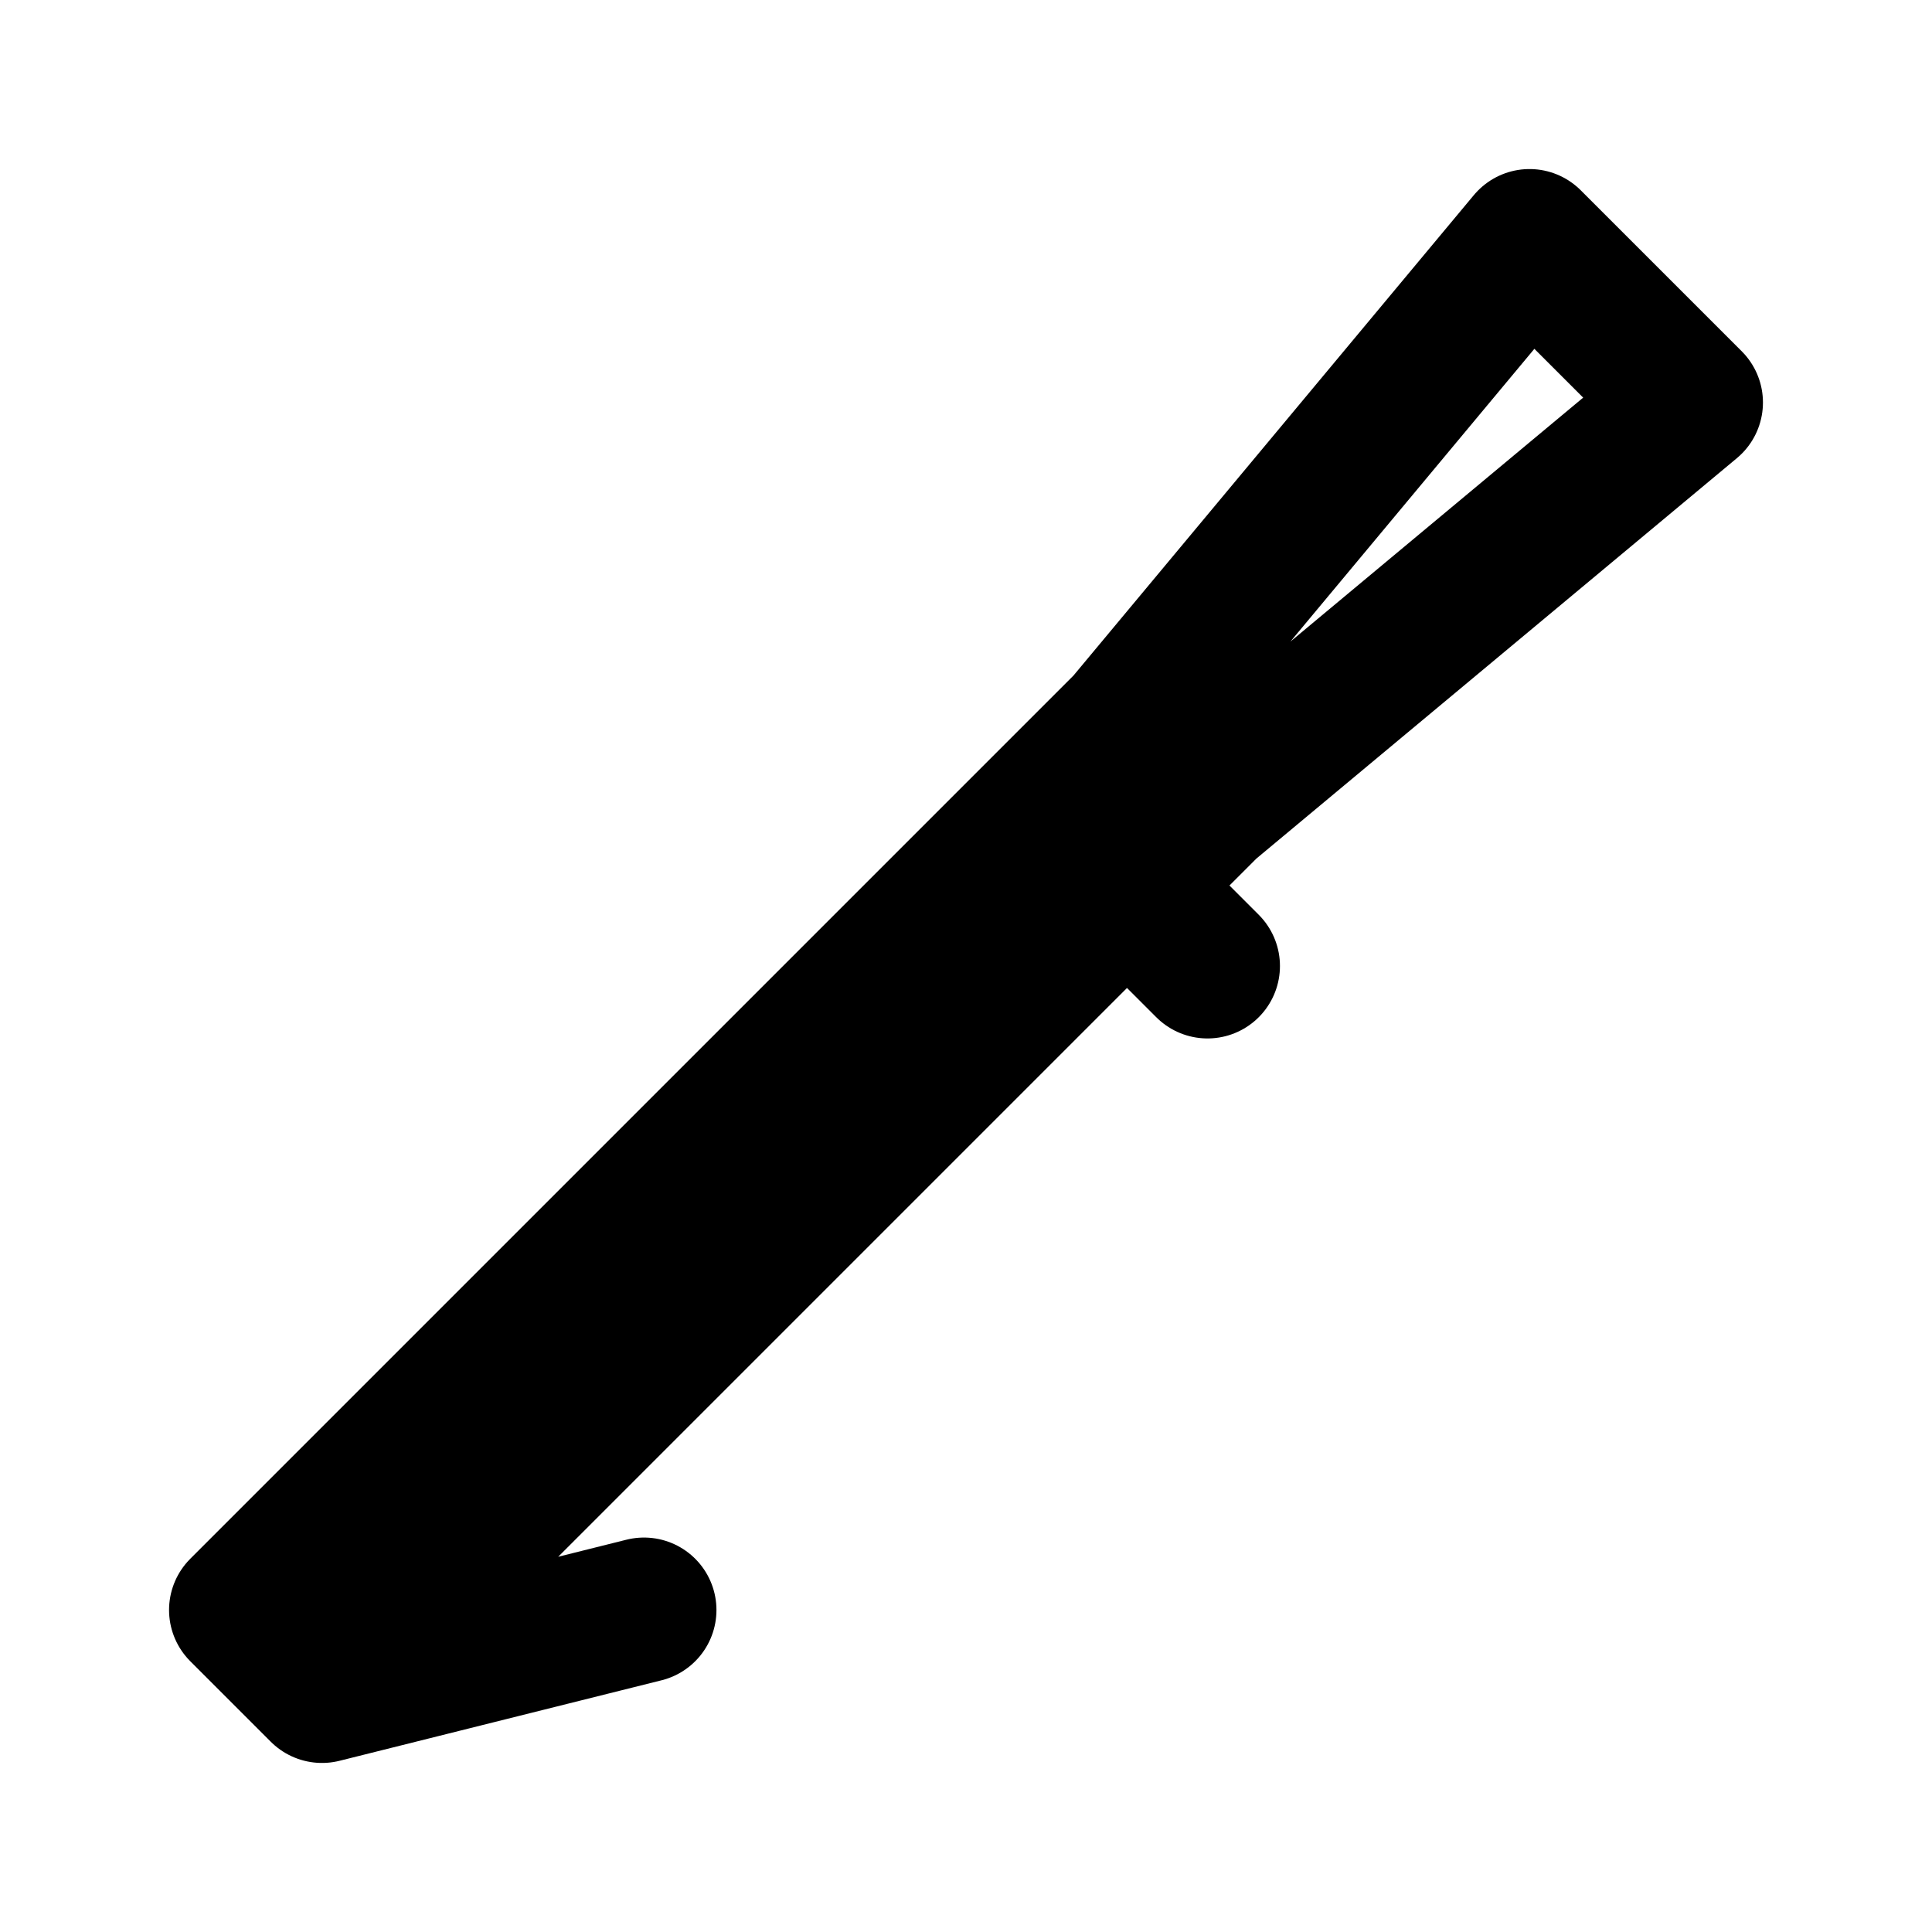
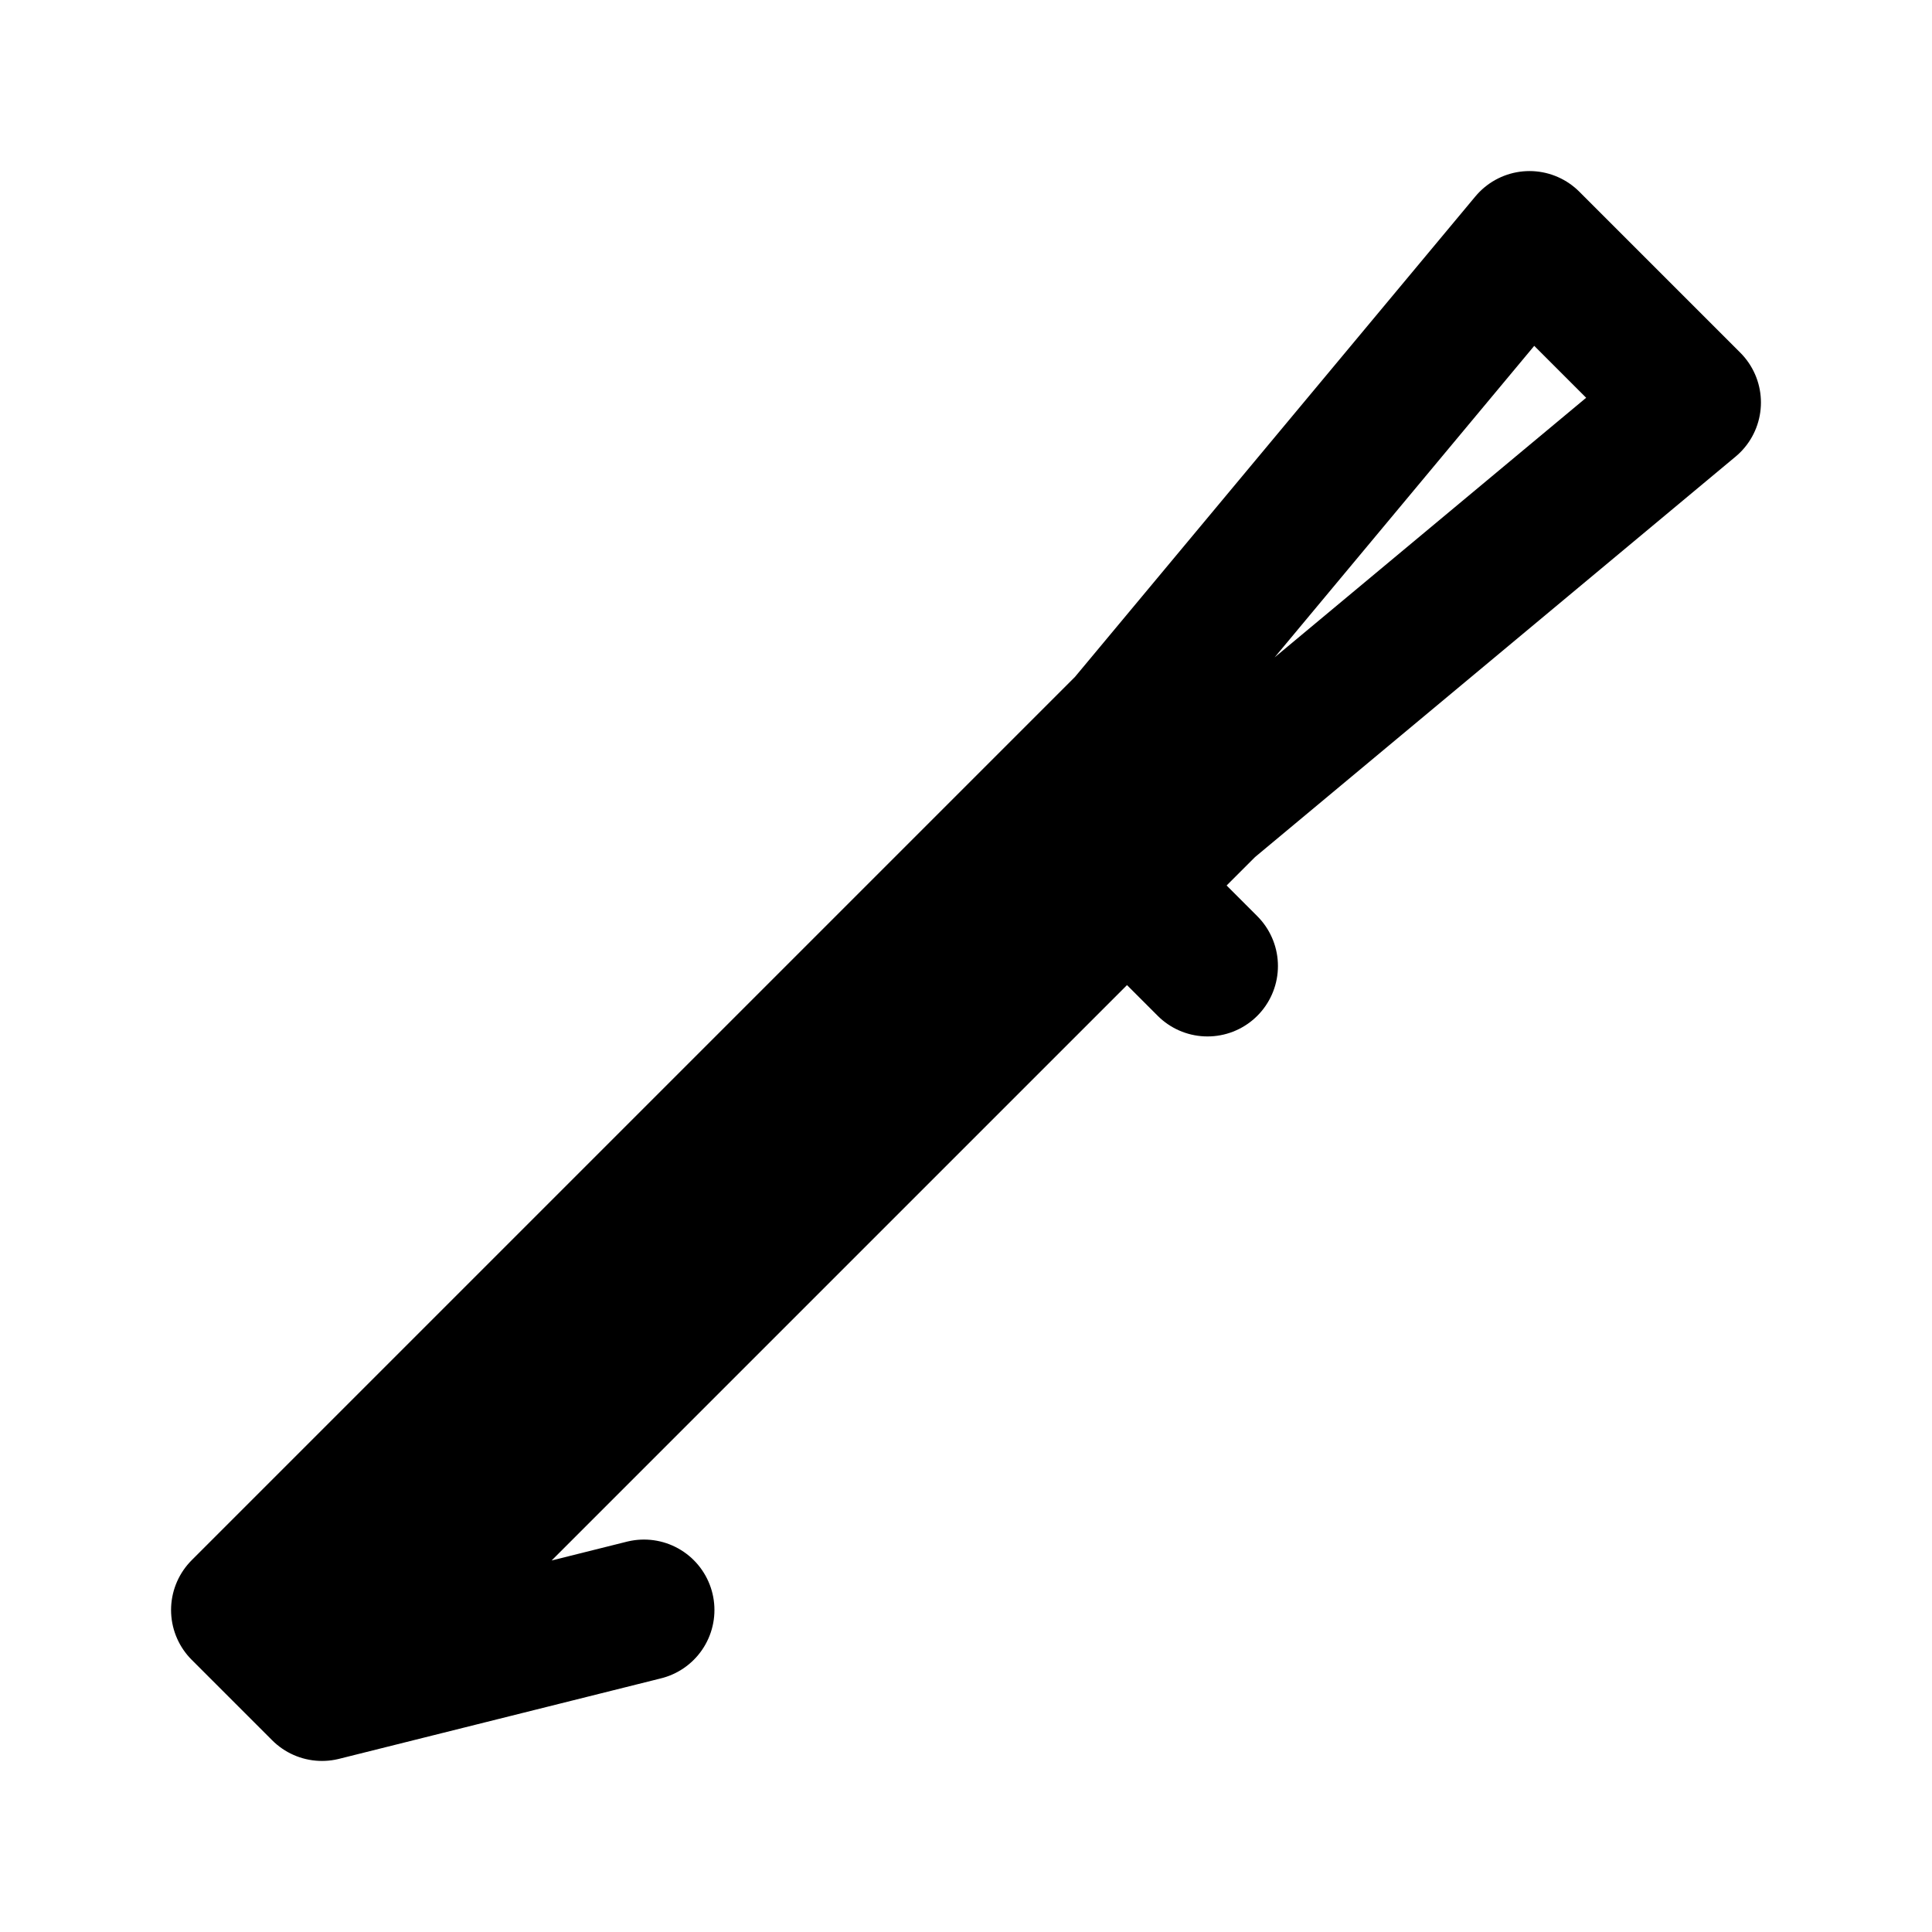
<svg xmlns="http://www.w3.org/2000/svg" viewBox="0 0 24 24" width="24" height="24" role="img" aria-label="Knife">
-   <g fill="none" stroke="currentColor" stroke-width="1.8" stroke-linecap="round" stroke-linejoin="round">
+   <g fill="none" stroke="currentColor" stroke-width="1.75" stroke-linecap="round" stroke-linejoin="round">
    <path d="M3 20 14 9l5-6 2 2-6 5L4 21zM13 10l2 2M4 21l4-1" />
  </g>
</svg>
